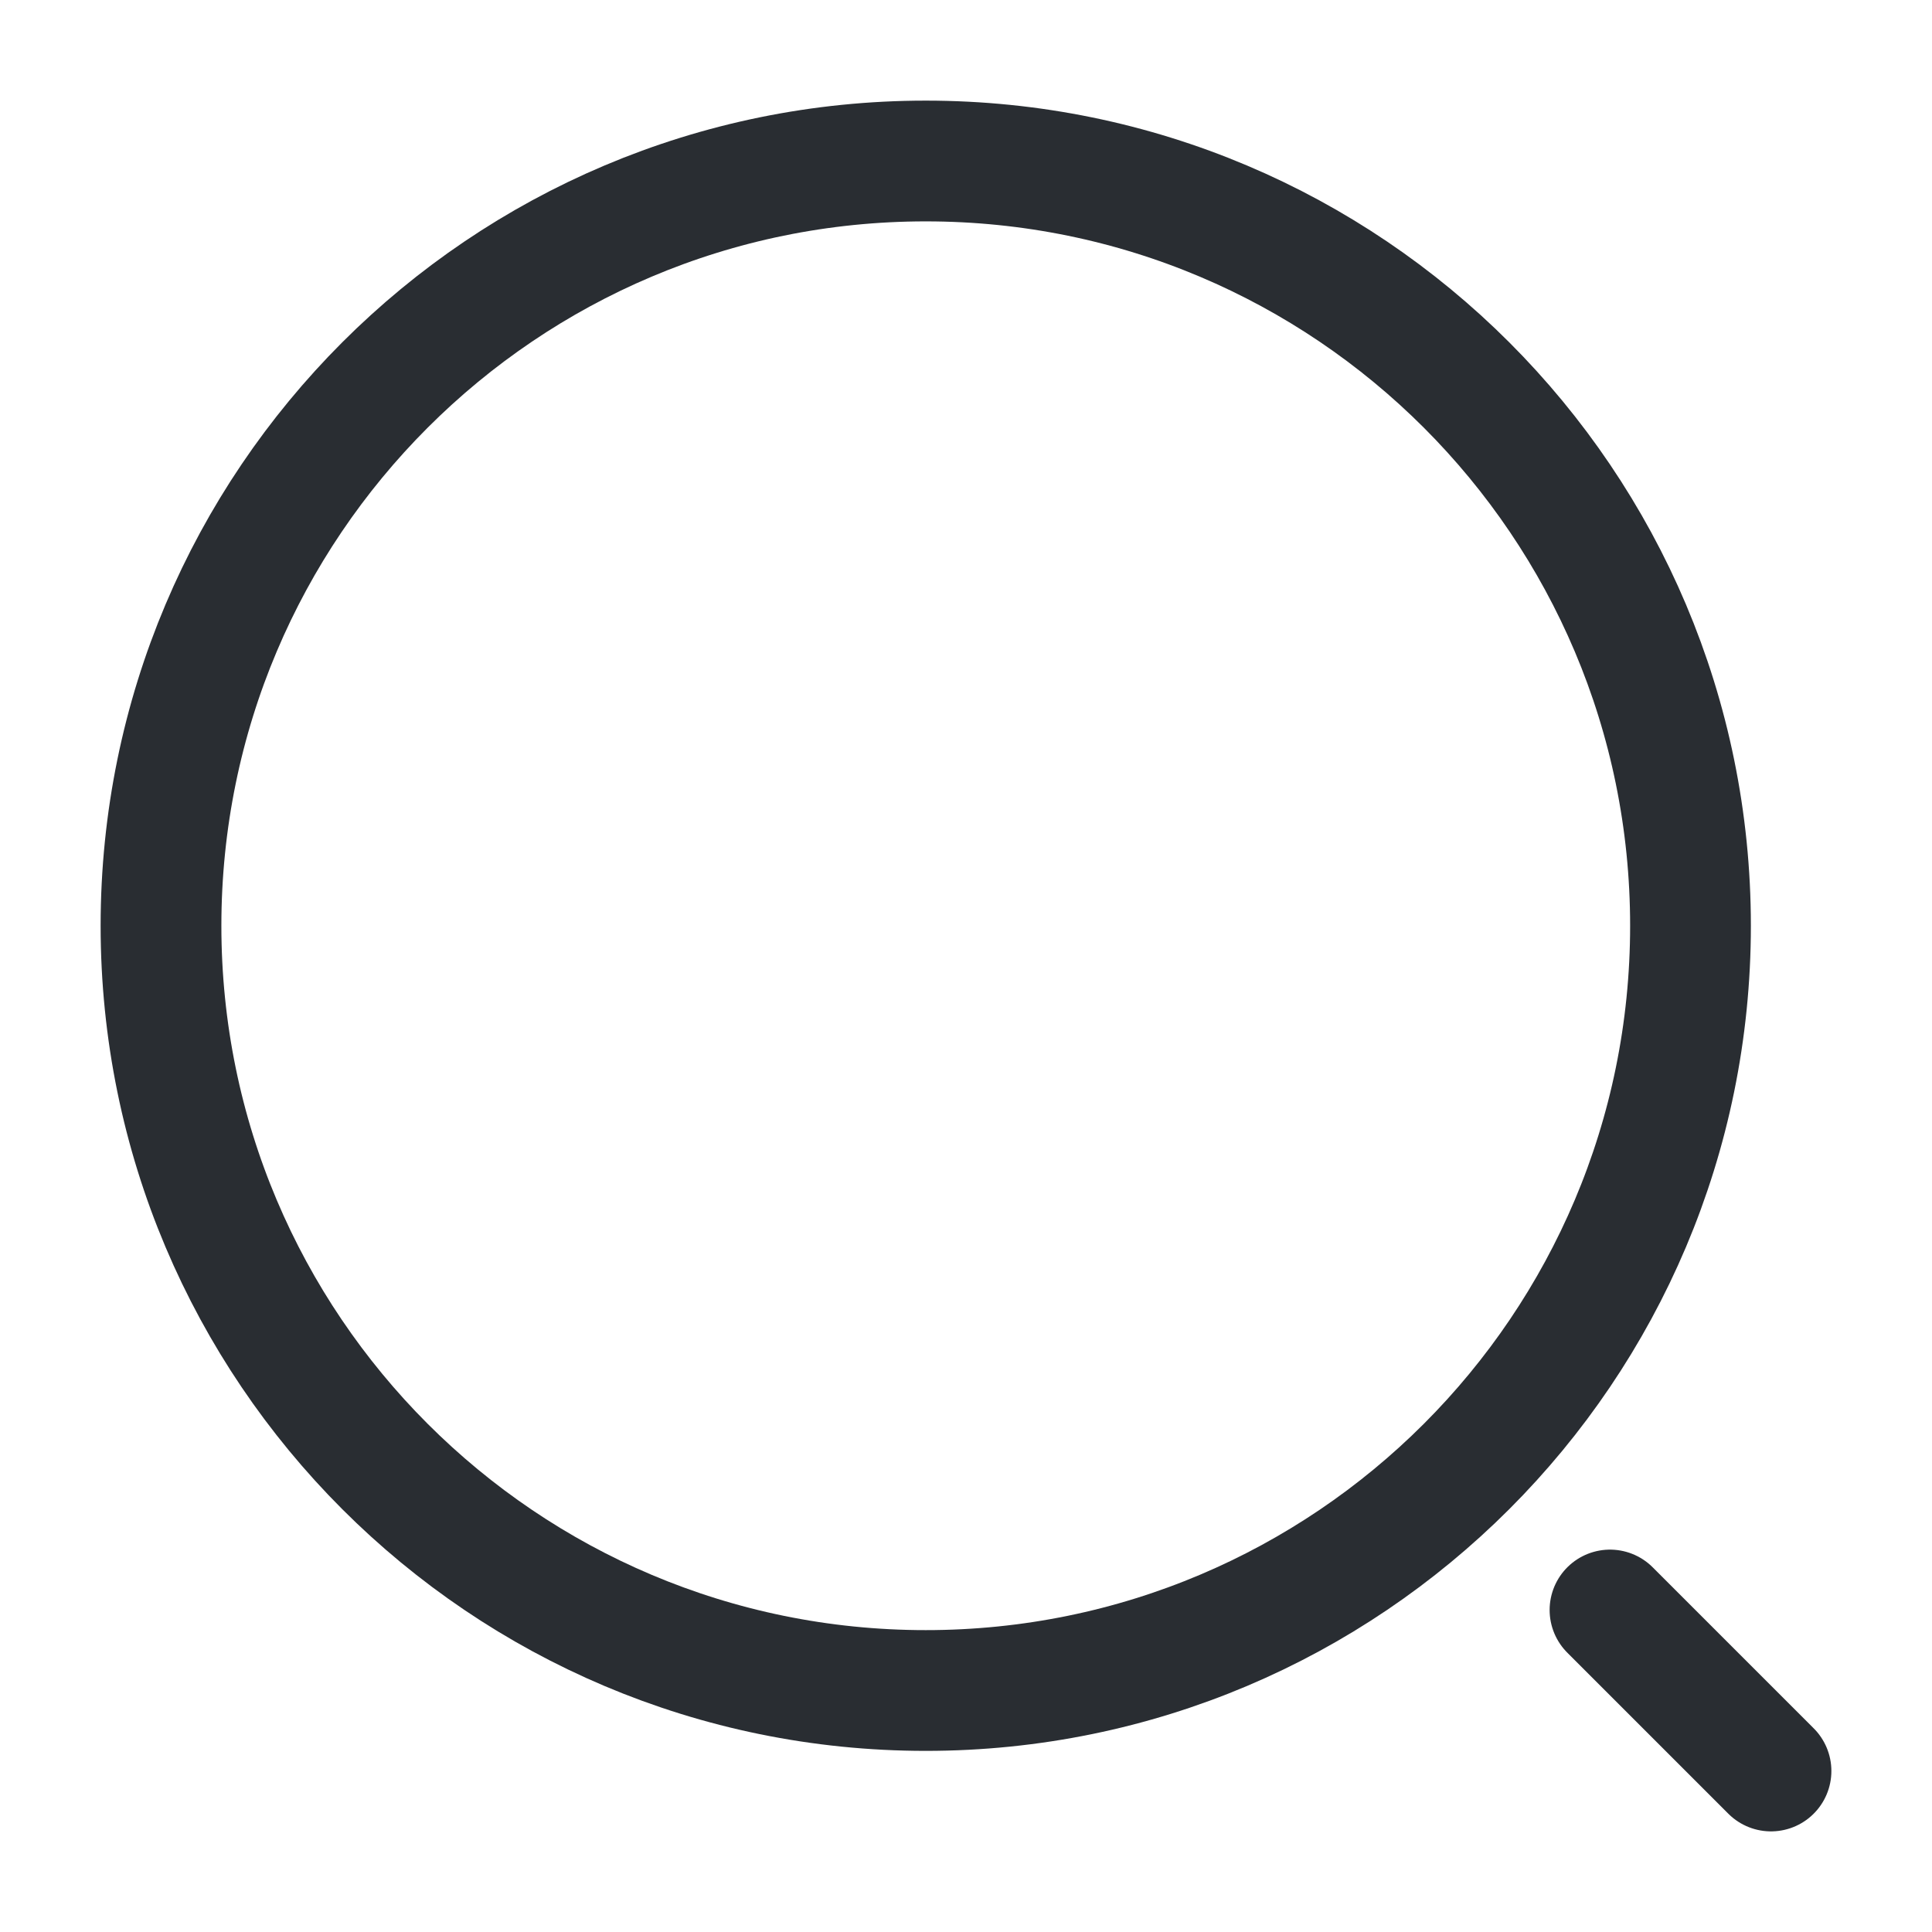
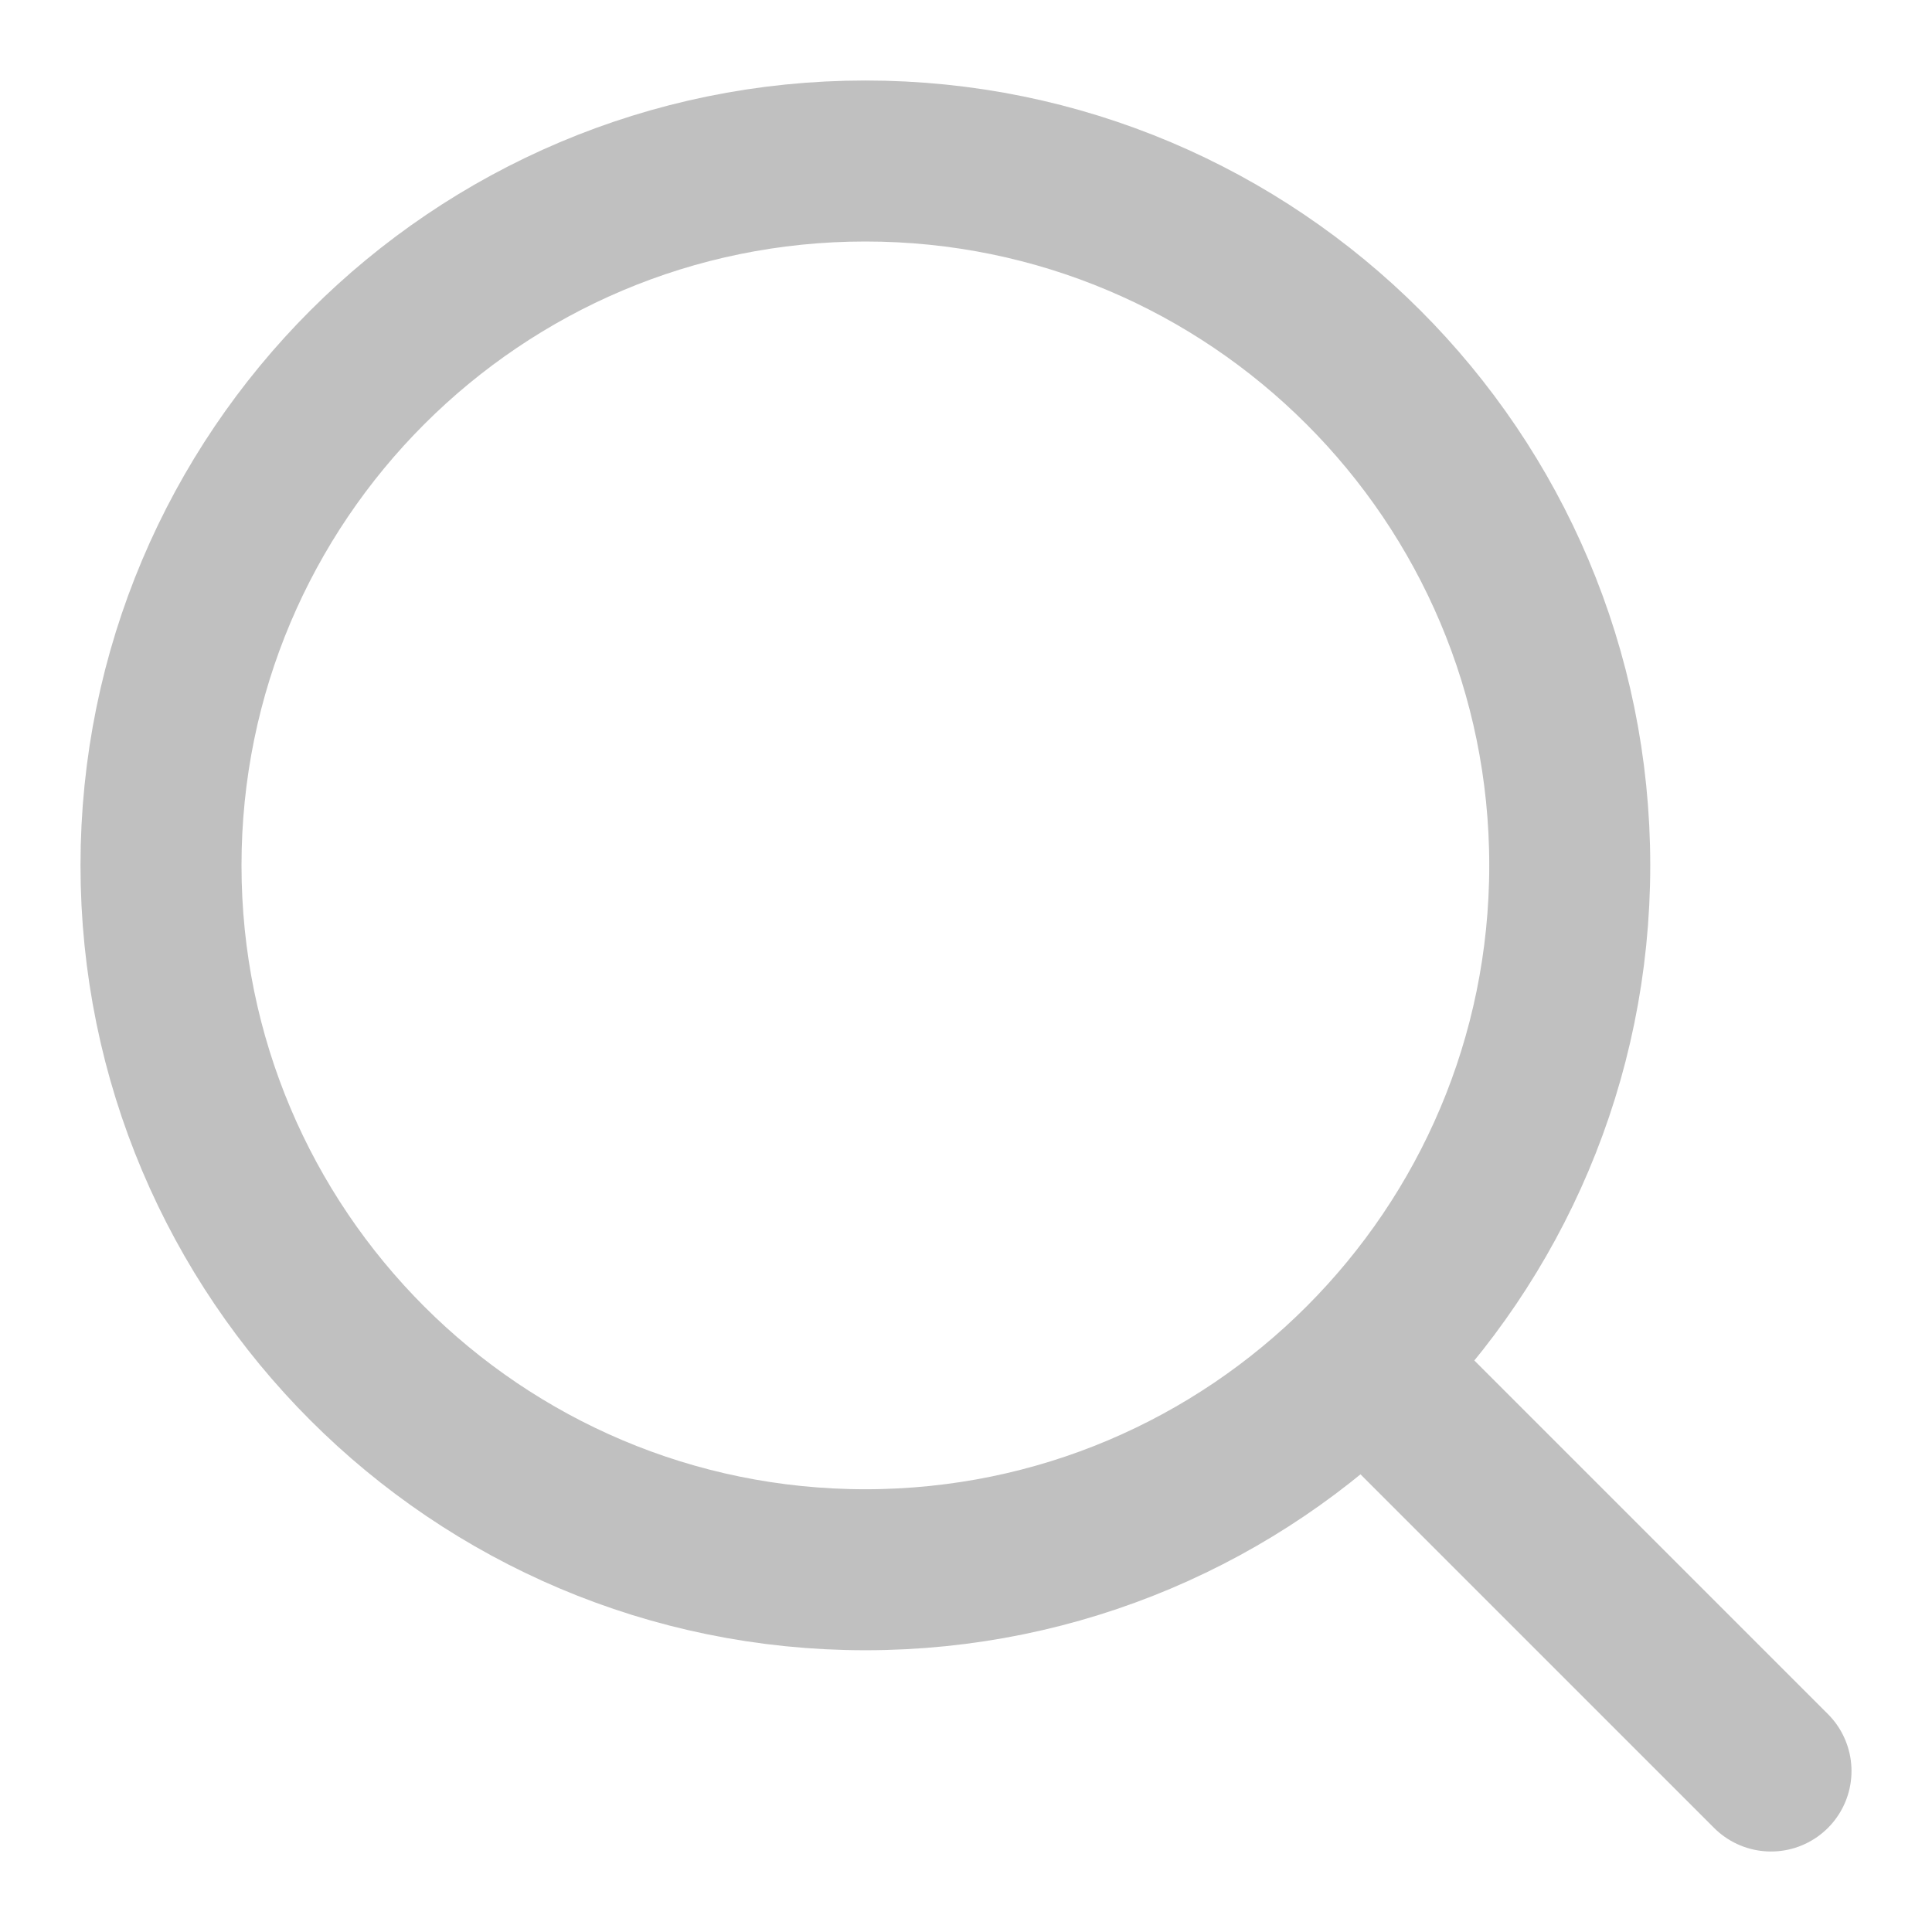
- <svg xmlns="http://www.w3.org/2000/svg" width="800px" height="800px" viewBox="0 0 24 24" fill="none">
-   <path d="M11.5 21C16.747 21 21 16.747 21 11.5C21 6.253 16.747 2 11.5 2C6.253 2 2 6.253 2 11.5C2 16.747 6.253 21 11.5 21Z" stroke="#292D32" stroke-width="1.5" stroke-linecap="round" stroke-linejoin="round" />
-   <path d="M22 22L20 20" stroke="#292D32" stroke-width="1.5" stroke-linecap="round" stroke-linejoin="round" />
+ <svg xmlns="http://www.w3.org/2000/svg" width="24" height="24" viewBox="0 0 24 24" fill="none">
+   <path d="M17 17L22 22M19.5 10.75C19.5 15.582 15.582 19.5 10.75 19.5C5.918 19.5 2 15.582 2 10.75C2 5.918 5.918 2 10.75 2C15.582 2 19.5 5.918 19.5 10.75Z" stroke="#c0c0c0" stroke-width="2" stroke-linecap="round" stroke-linejoin="round" />
</svg>
